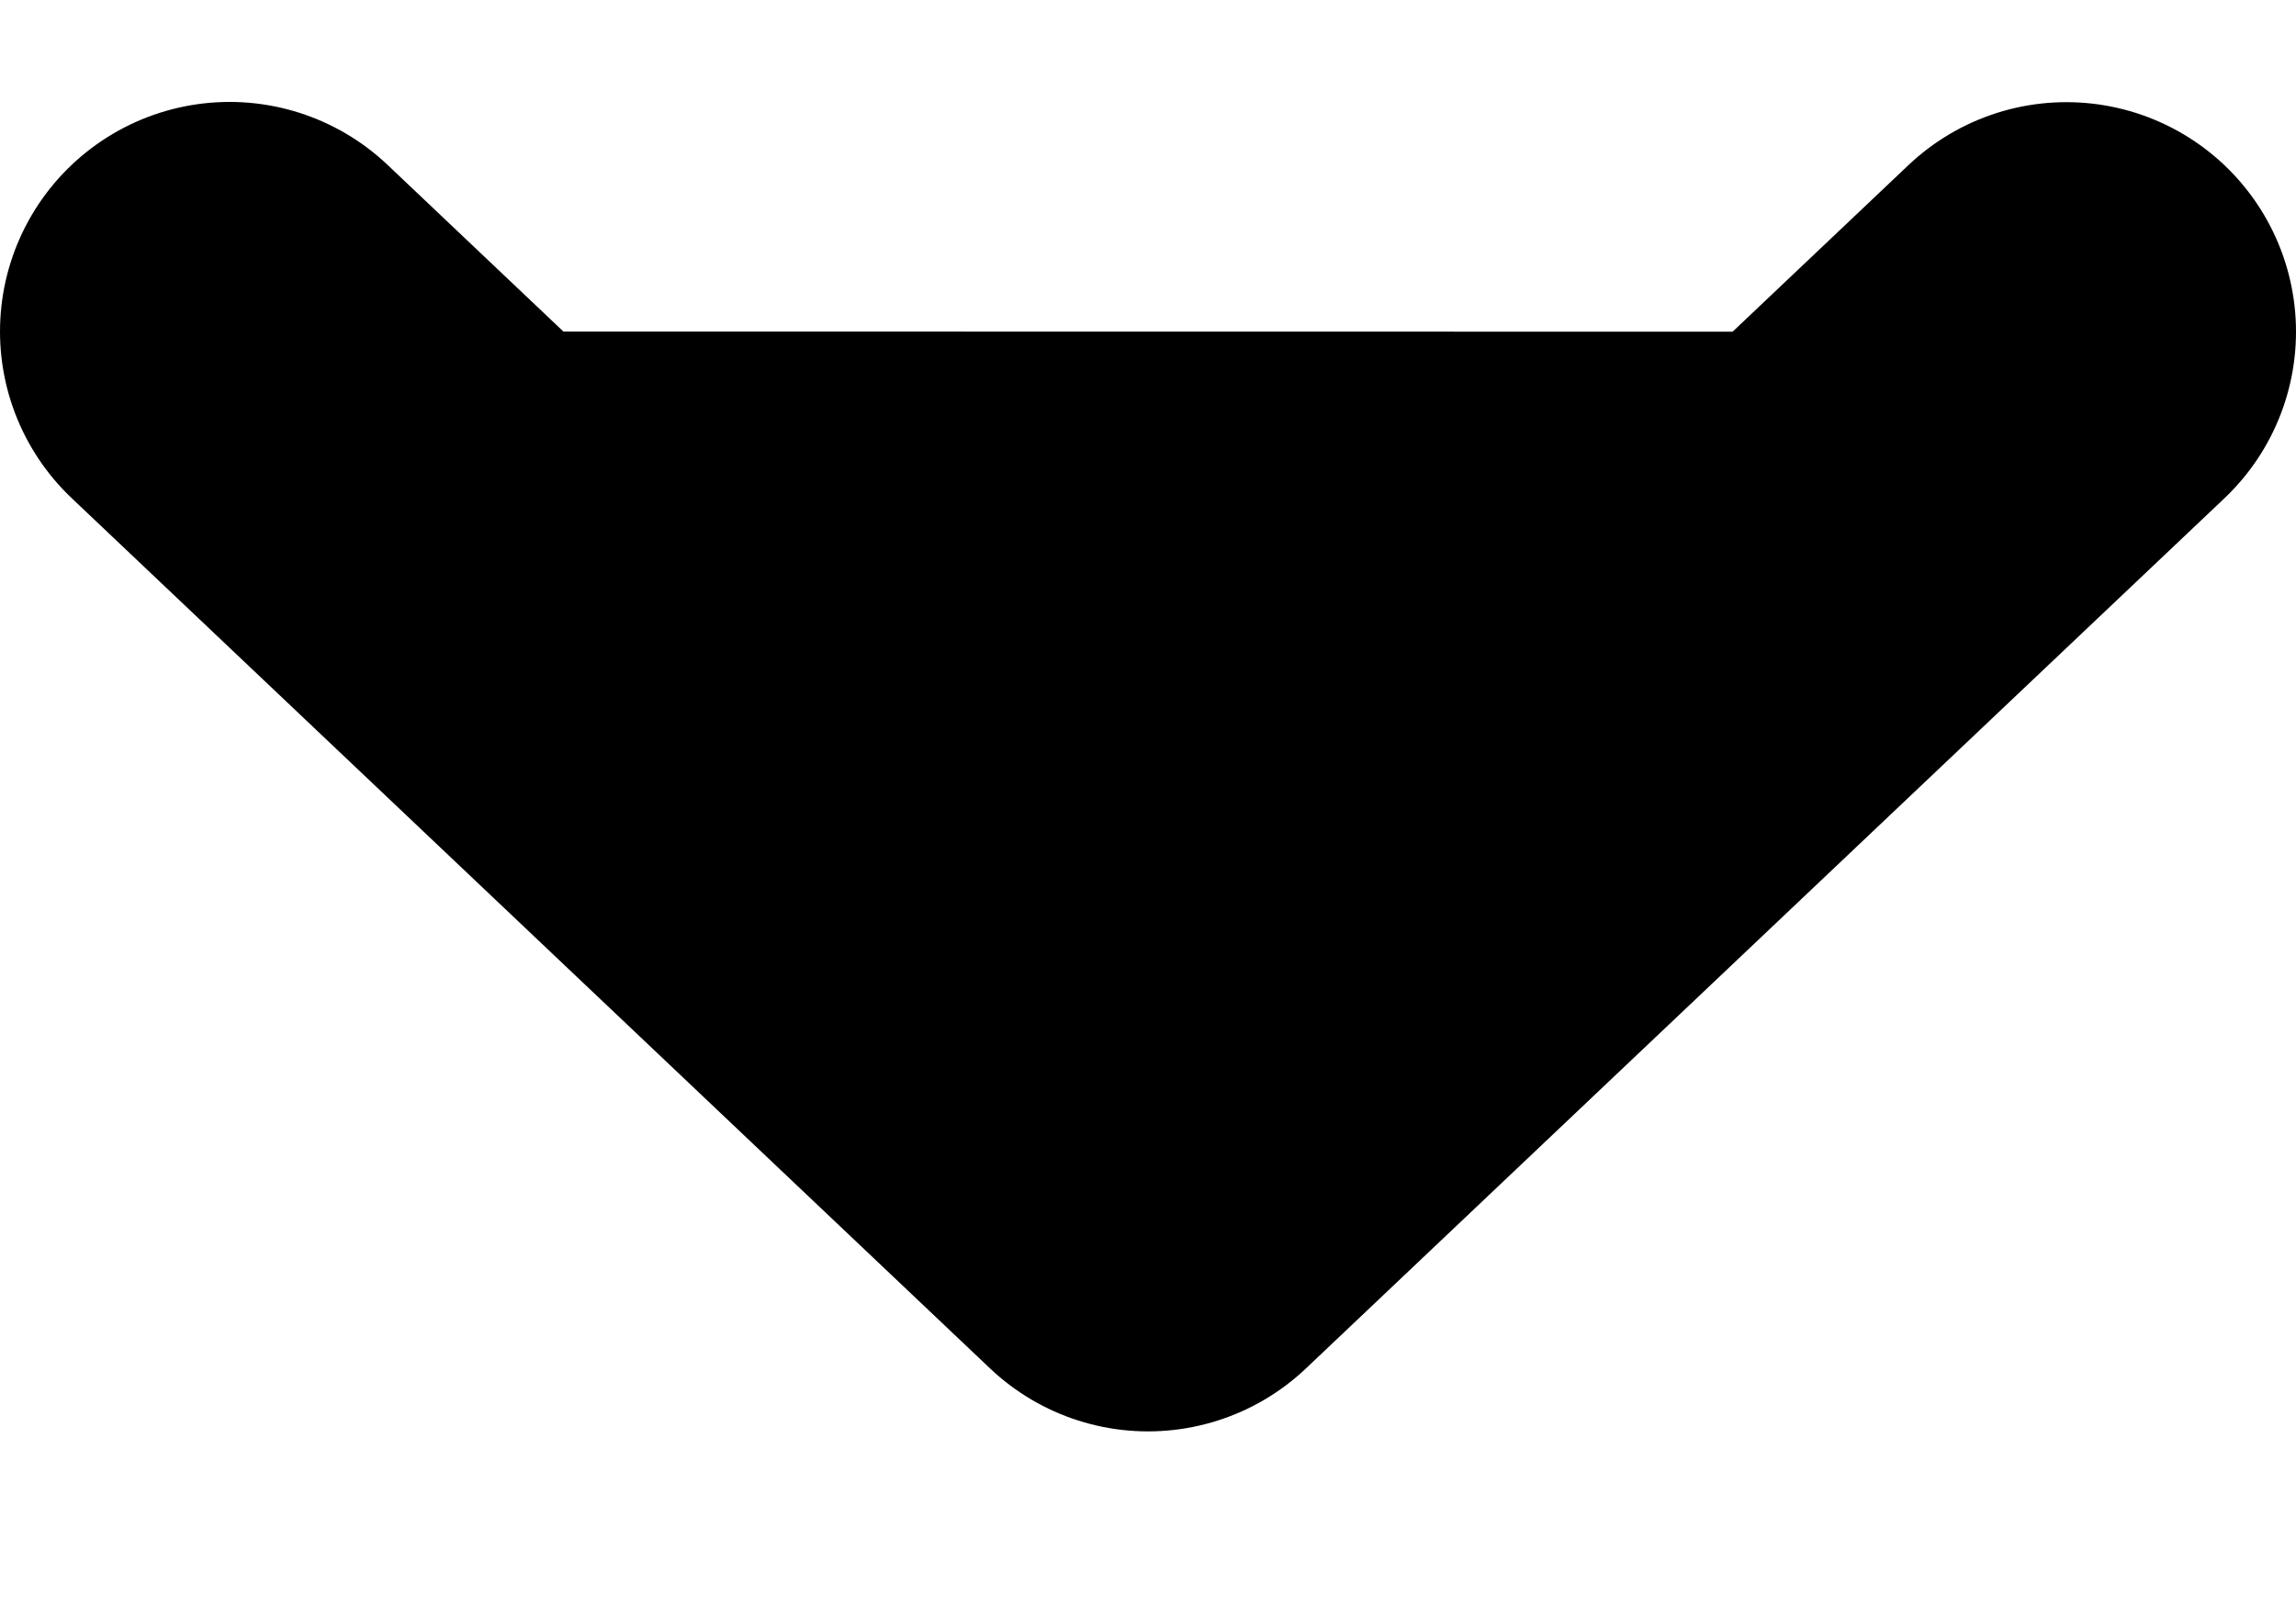
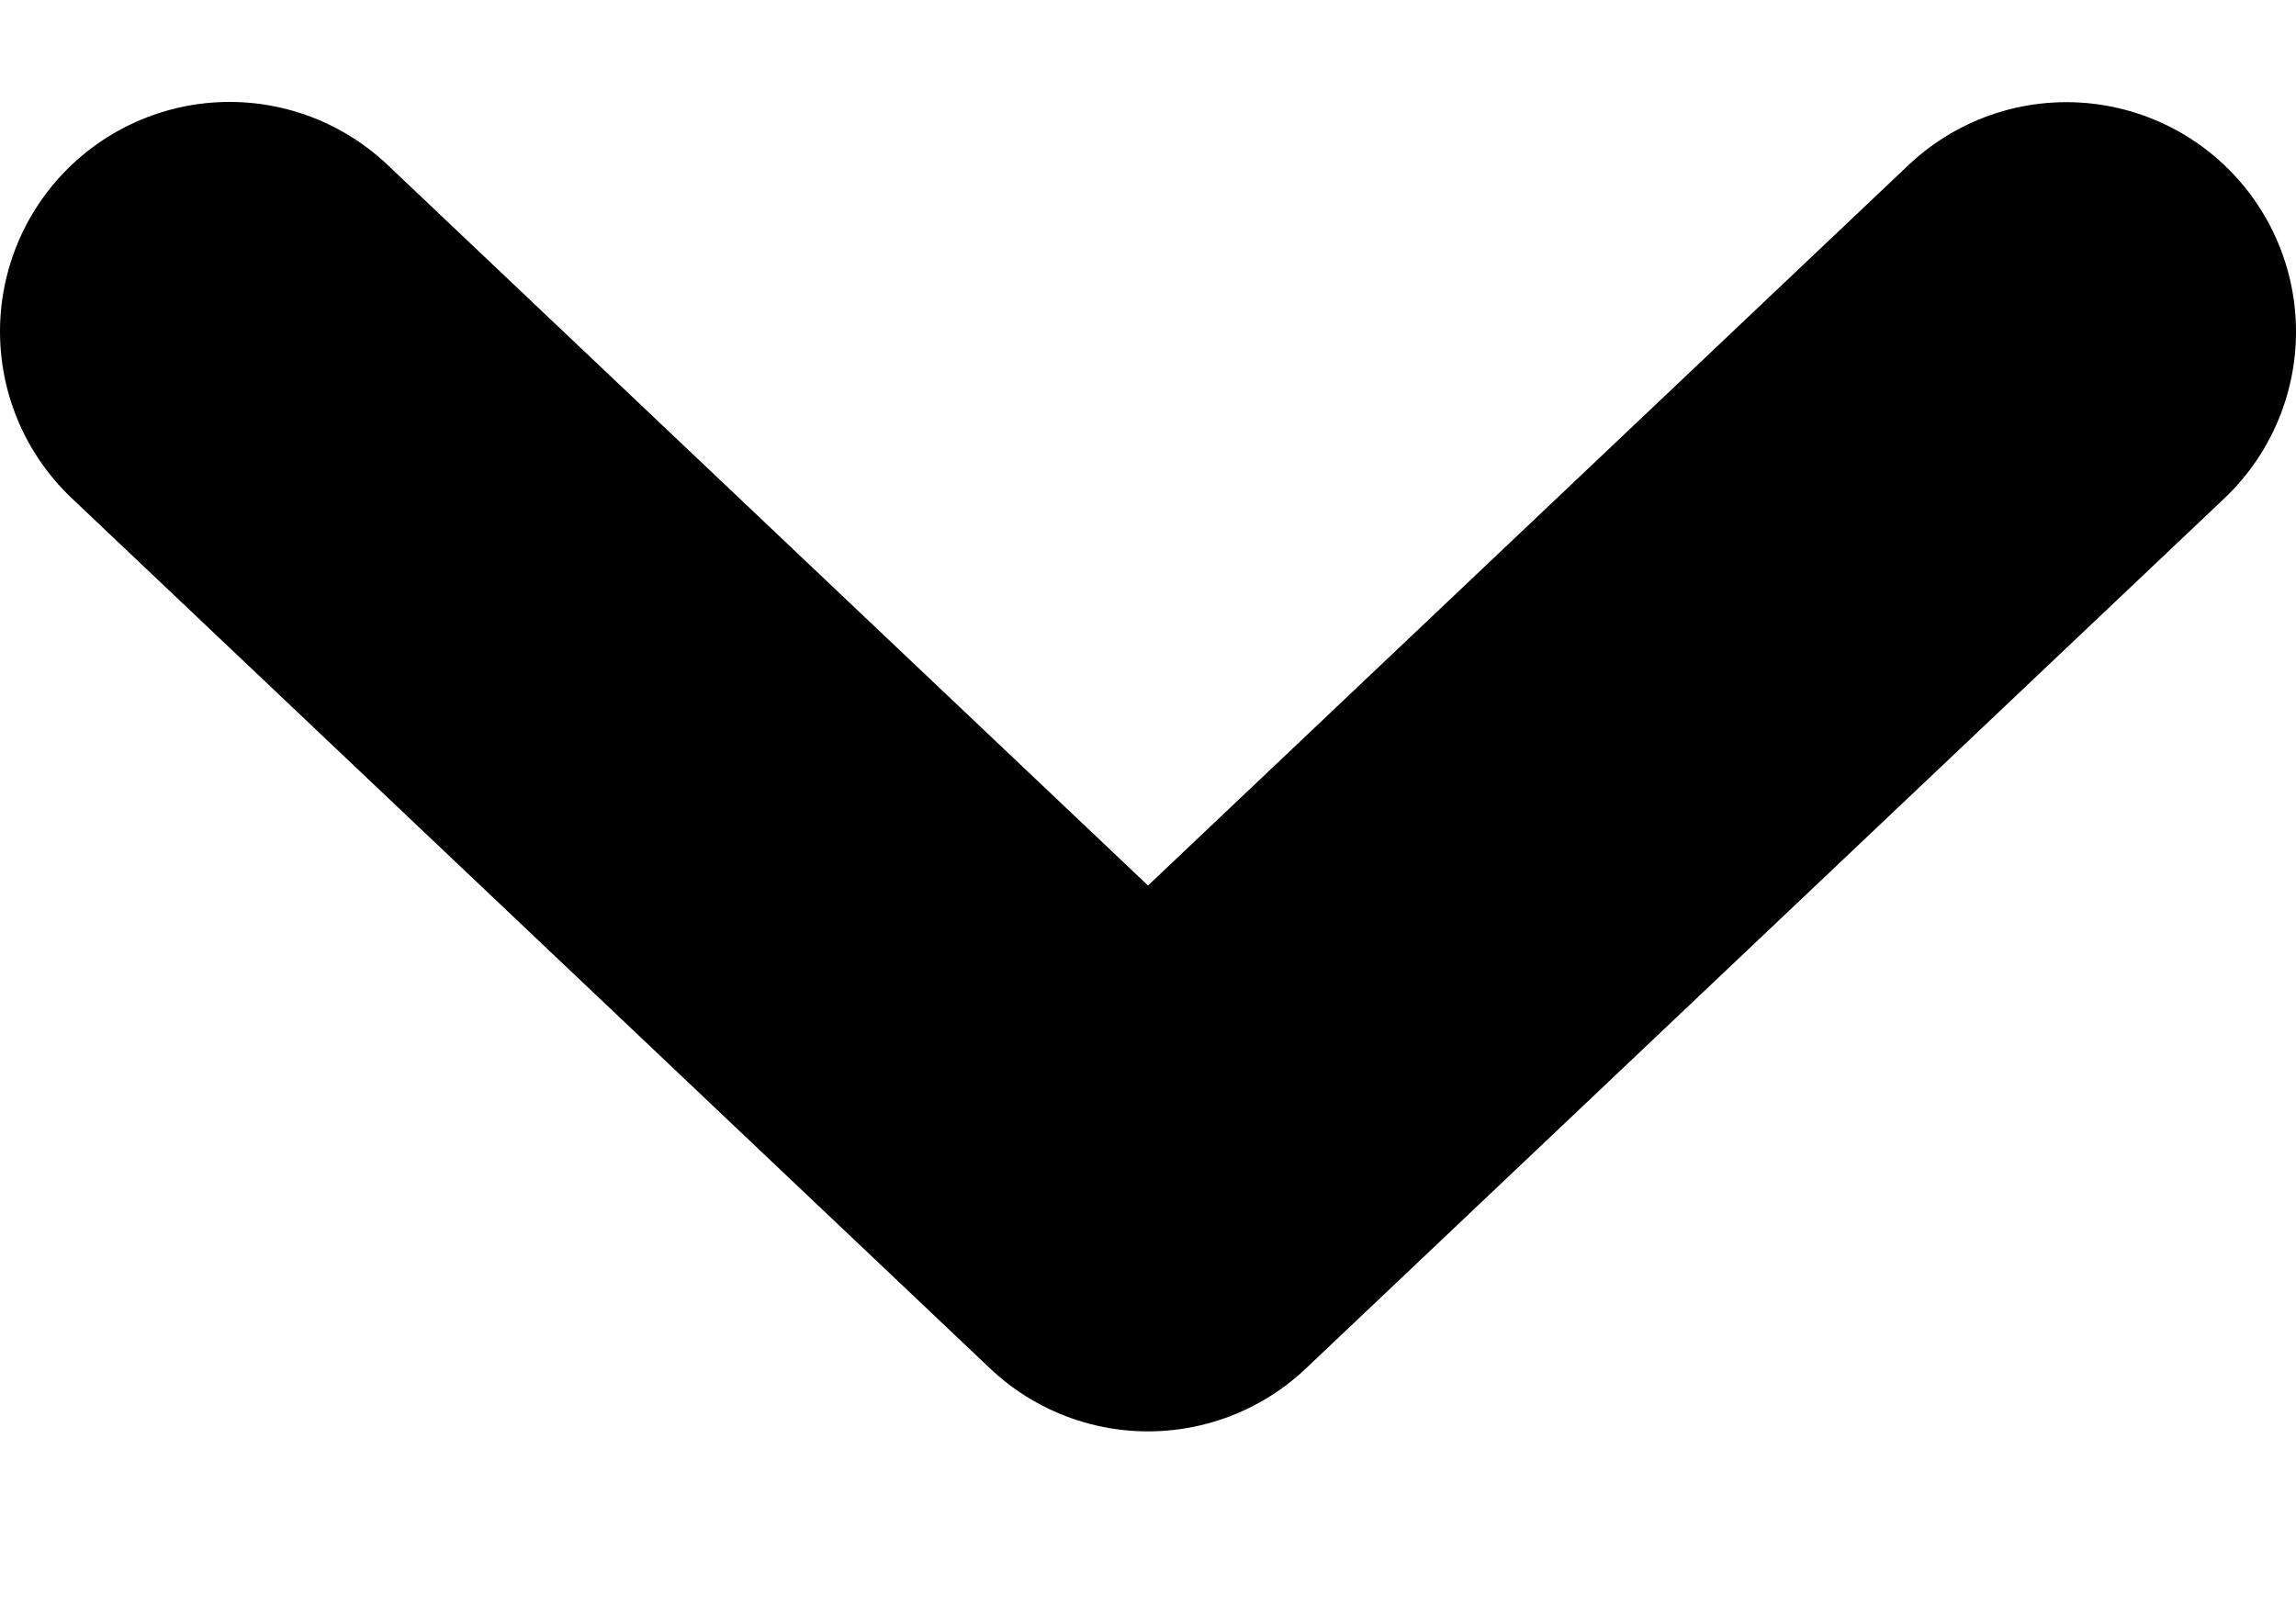
- <svg xmlns="http://www.w3.org/2000/svg" fill="currentColor" viewBox="0 0 10 7">
+ <svg xmlns="http://www.w3.org/2000/svg" fill="none" viewBox="0 0 10 7">
  <path stroke="currentColor" stroke-linecap="round" stroke-linejoin="round" stroke-width="2" d="m1 1.444 4 3.791 4-3.79" />
</svg>
